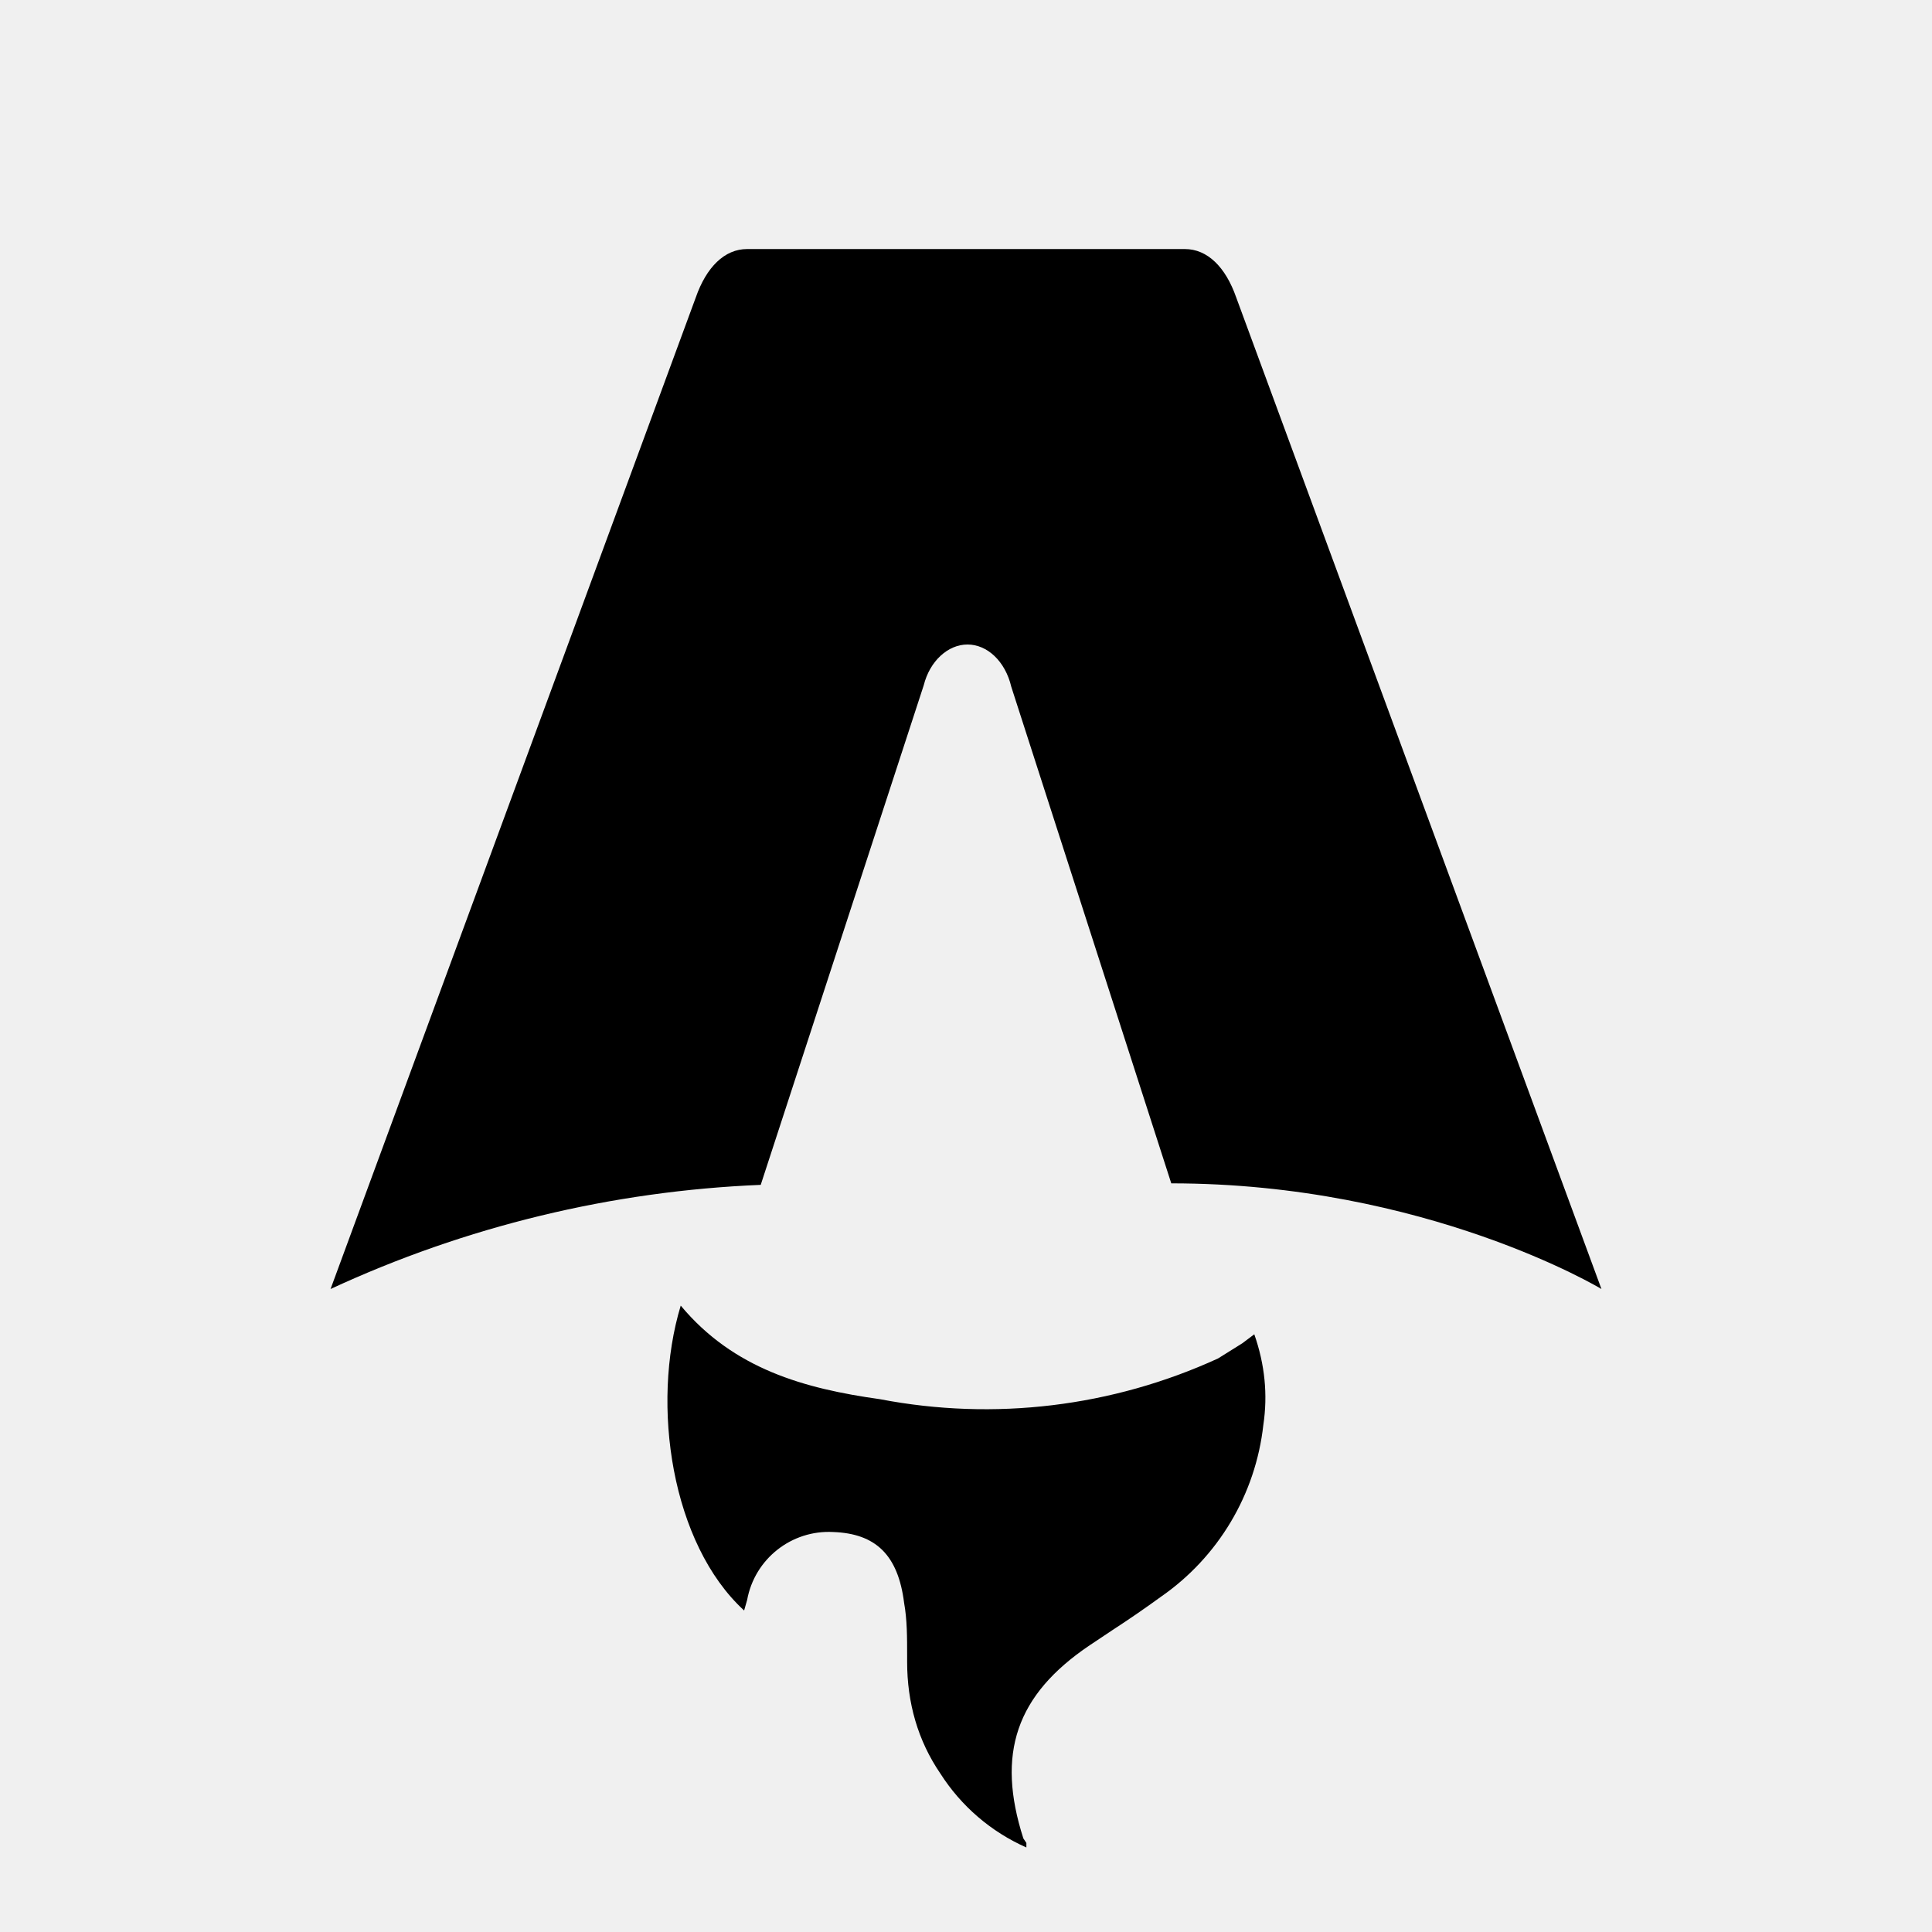
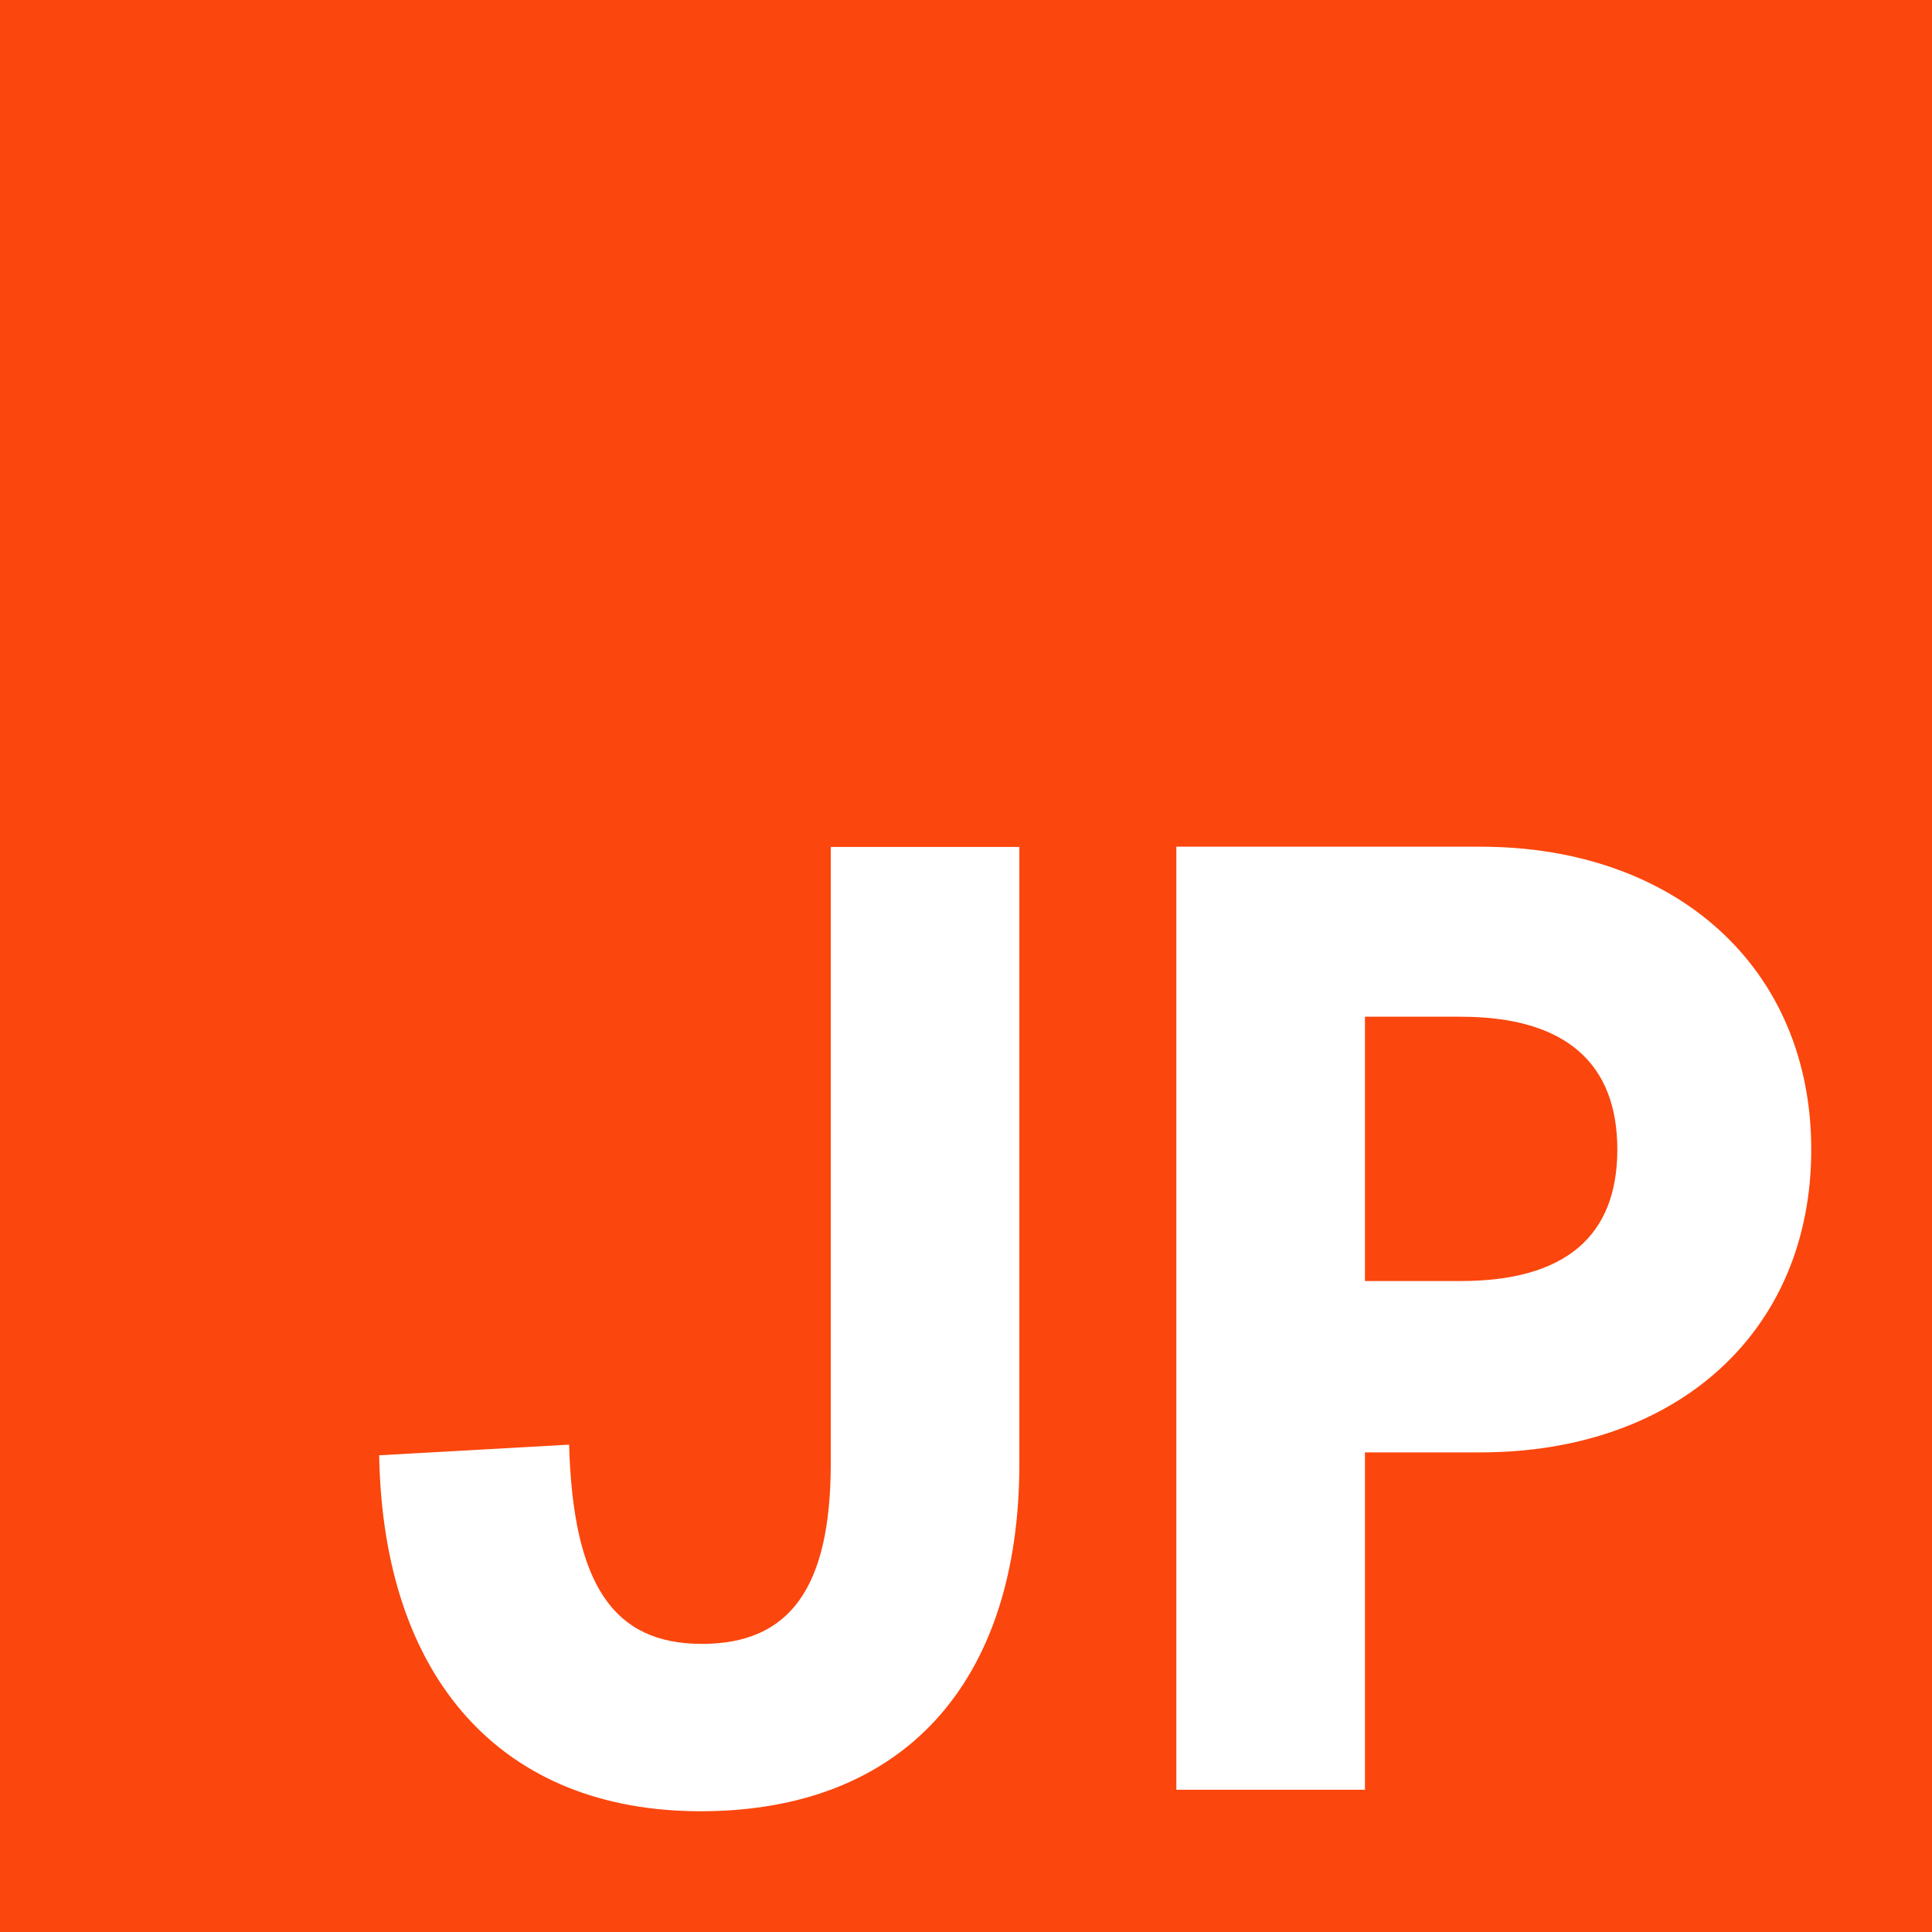
- <svg xmlns="http://www.w3.org/2000/svg" fill="none" viewBox="0 0 128 128">
-   <path d="M50.4 78.5a75.1 75.1 0 0 0-28.5 6.9l24.2-65.7c.7-2 1.9-3.2 3.4-3.2h29c1.5 0 2.7 1.2 3.4 3.2l24.2 65.7s-11.6-7-28.5-7L67 45.5c-.4-1.7-1.6-2.8-2.9-2.8-1.3 0-2.5 1.1-2.9 2.7L50.4 78.5Zm-1.1 28.2Zm-4.2-20.2c-2 6.6-.6 15.8 4.2 20.2a17.5 17.5 0 0 1 .2-.7 5.5 5.5 0 0 1 5.7-4.5c2.8.1 4.3 1.5 4.7 4.7.2 1.1.2 2.3.2 3.5v.4c0 2.7.7 5.2 2.2 7.4a13 13 0 0 0 5.7 4.9v-.3l-.2-.3c-1.8-5.6-.5-9.5 4.4-12.8l1.5-1a73 73 0 0 0 3.2-2.2 16 16 0 0 0 6.8-11.4c.3-2 .1-4-.6-6l-.8.6-1.6 1a37 37 0 0 1-22.4 2.7c-5-.7-9.7-2-13.2-6.2Z" />
-   <style>
-         path { fill: #000; }
-         @media (prefers-color-scheme: dark) {
-             path { fill: #FFF; }
-         }
-     </style>
+ <svg xmlns="http://www.w3.org/2000/svg" width="48" height="48" viewBox="0 0 48 48" fill="none">
+   <g clip-path="url(#clip0_3002_42)">
+     <rect width="48" height="48" fill="#FB460D" />
+     <path d="M17.406 45C12.489 45 9.519 41.733 9.42 36.156L14.139 35.892C14.238 39.357 15.228 40.842 17.439 40.842C19.617 40.842 20.64 39.456 20.64 36.354V21.042H25.326V36.354C25.326 41.832 22.422 45 17.406 45Z" fill="white" />
+     <path d="M29.226 44.466V21.036H36.783C41.634 21.036 45 24.039 45 28.56C45 33.114 41.634 36.084 36.783 36.084H33.912V44.466H29.226ZM33.912 31.827H36.288C38.895 31.827 40.182 30.705 40.182 28.56C40.182 26.415 38.895 25.26 36.288 25.26H33.912V31.827Z" fill="white" />
+   </g>
+   <defs>
+     <clipPath id="clip0_3002_42">
+       <rect width="48" height="48" fill="white" />
+     </clipPath>
+   </defs>
</svg>
